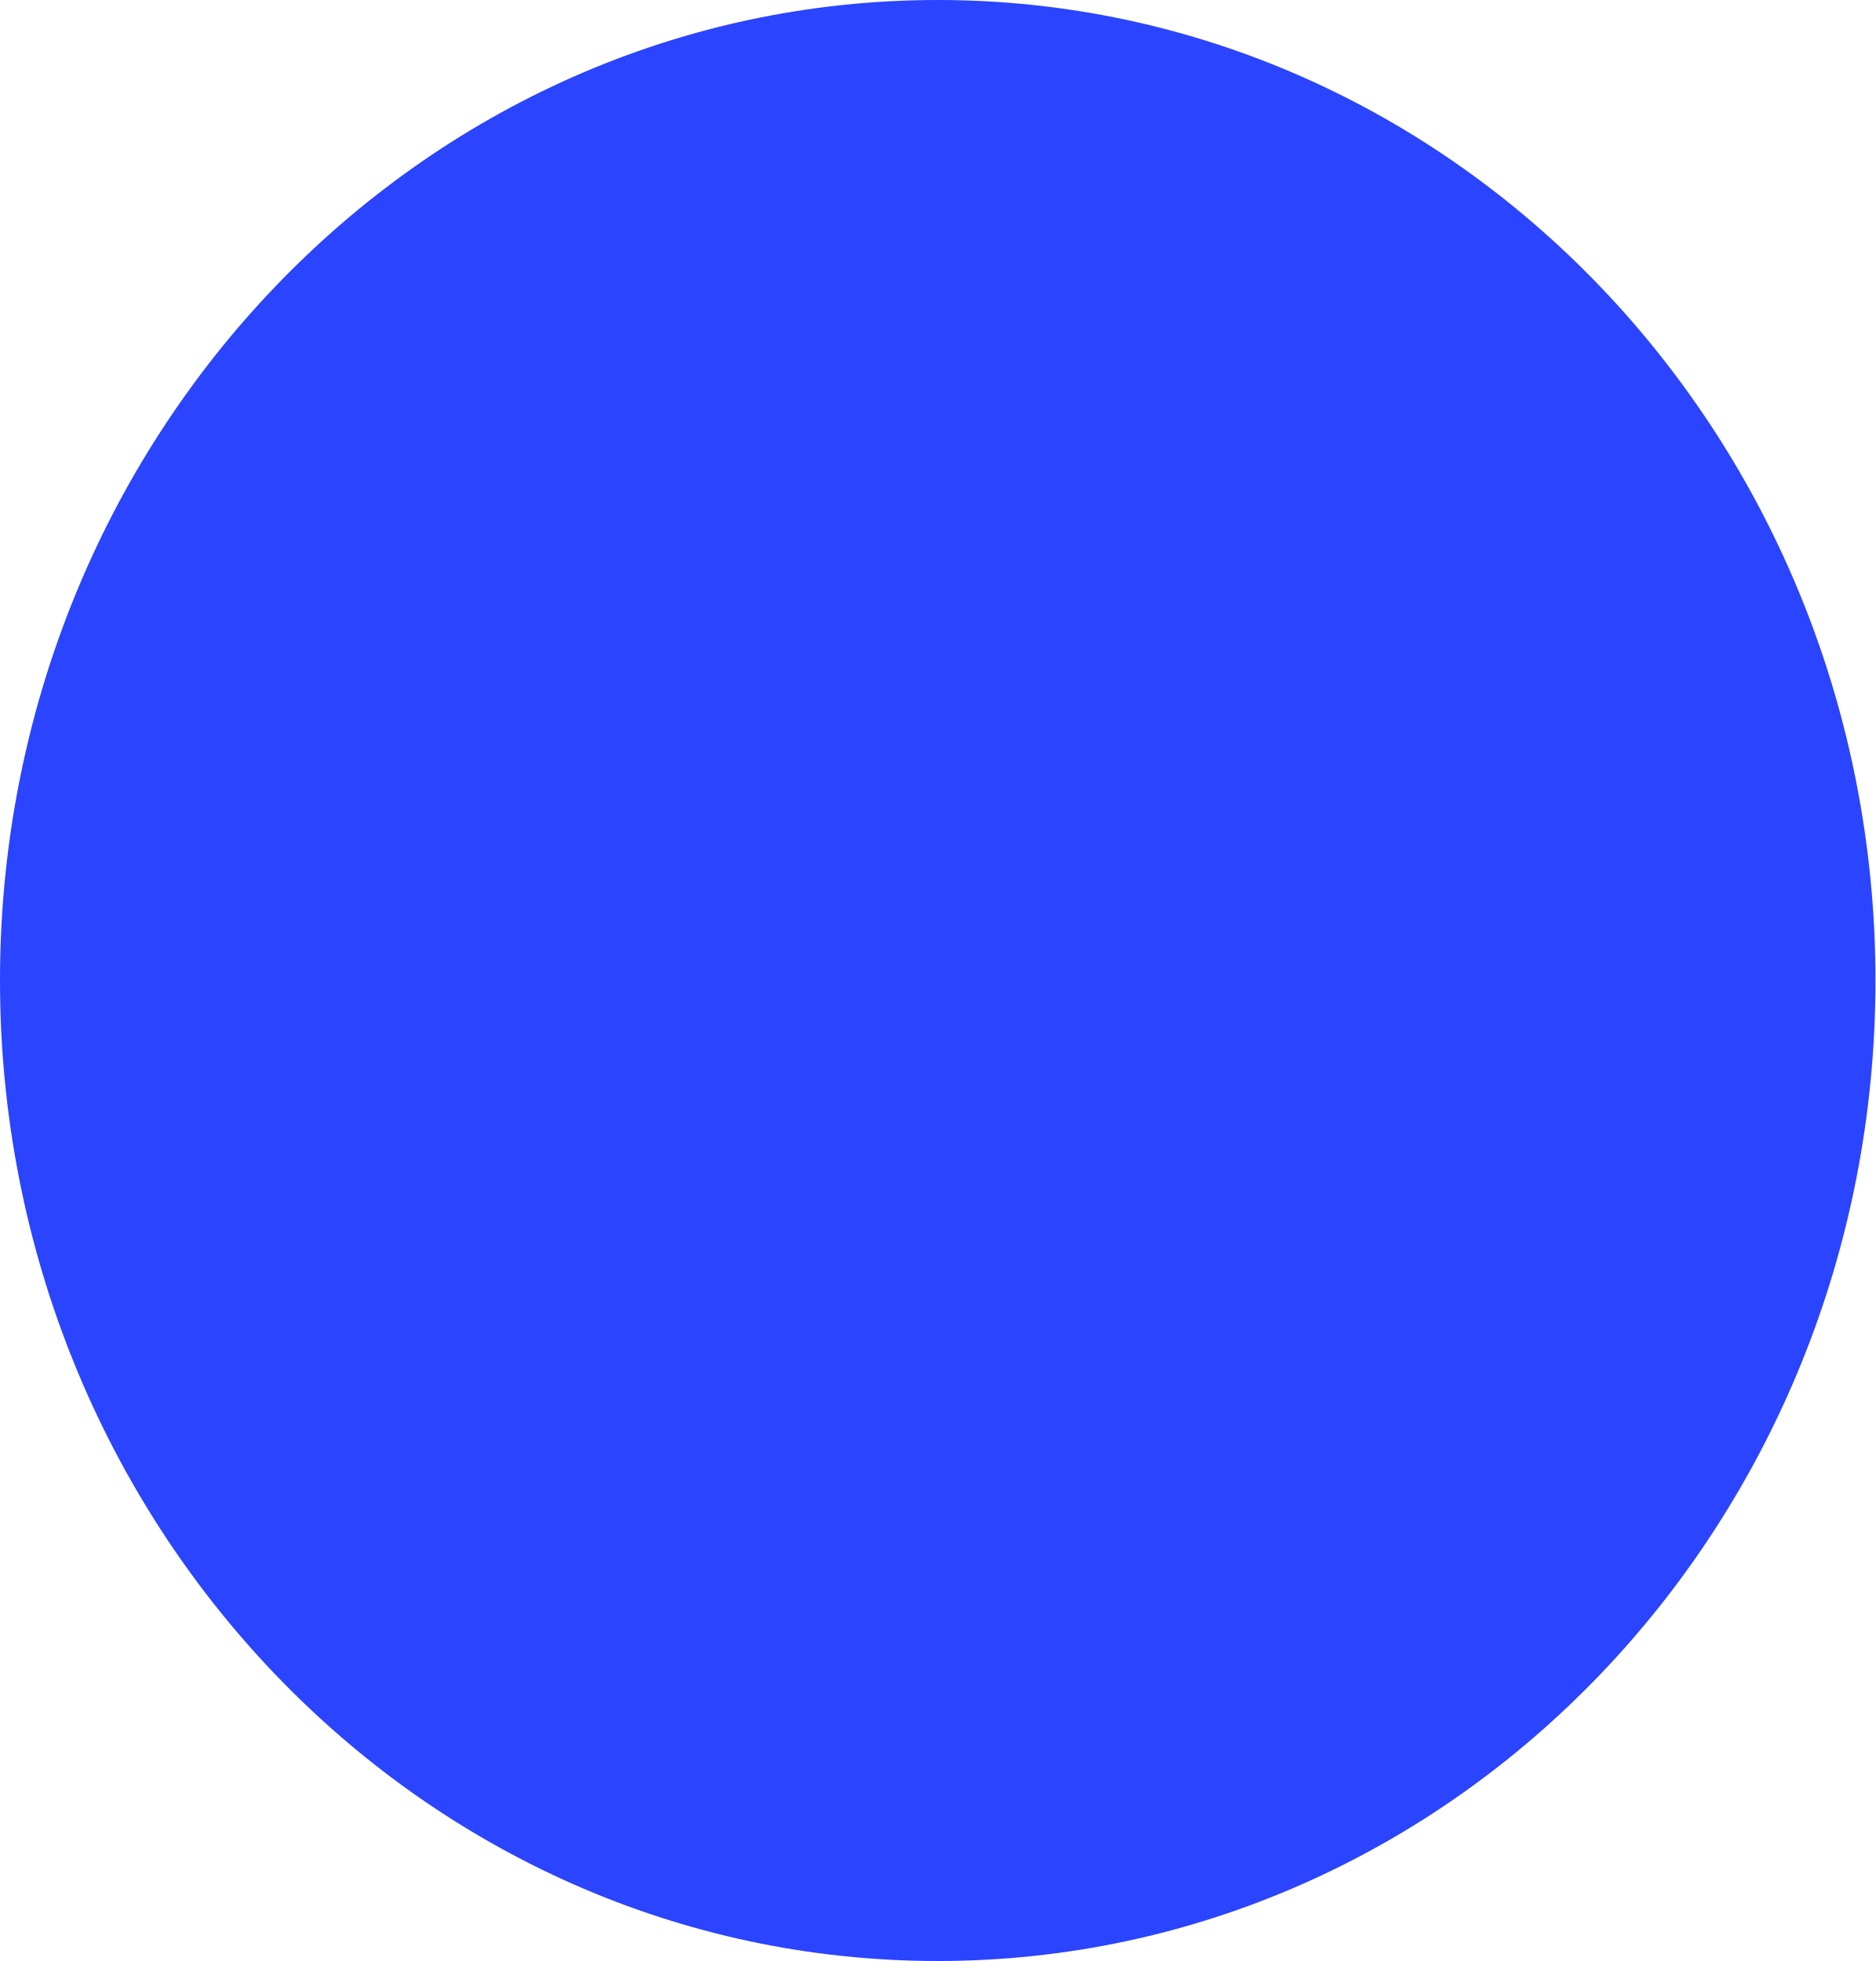
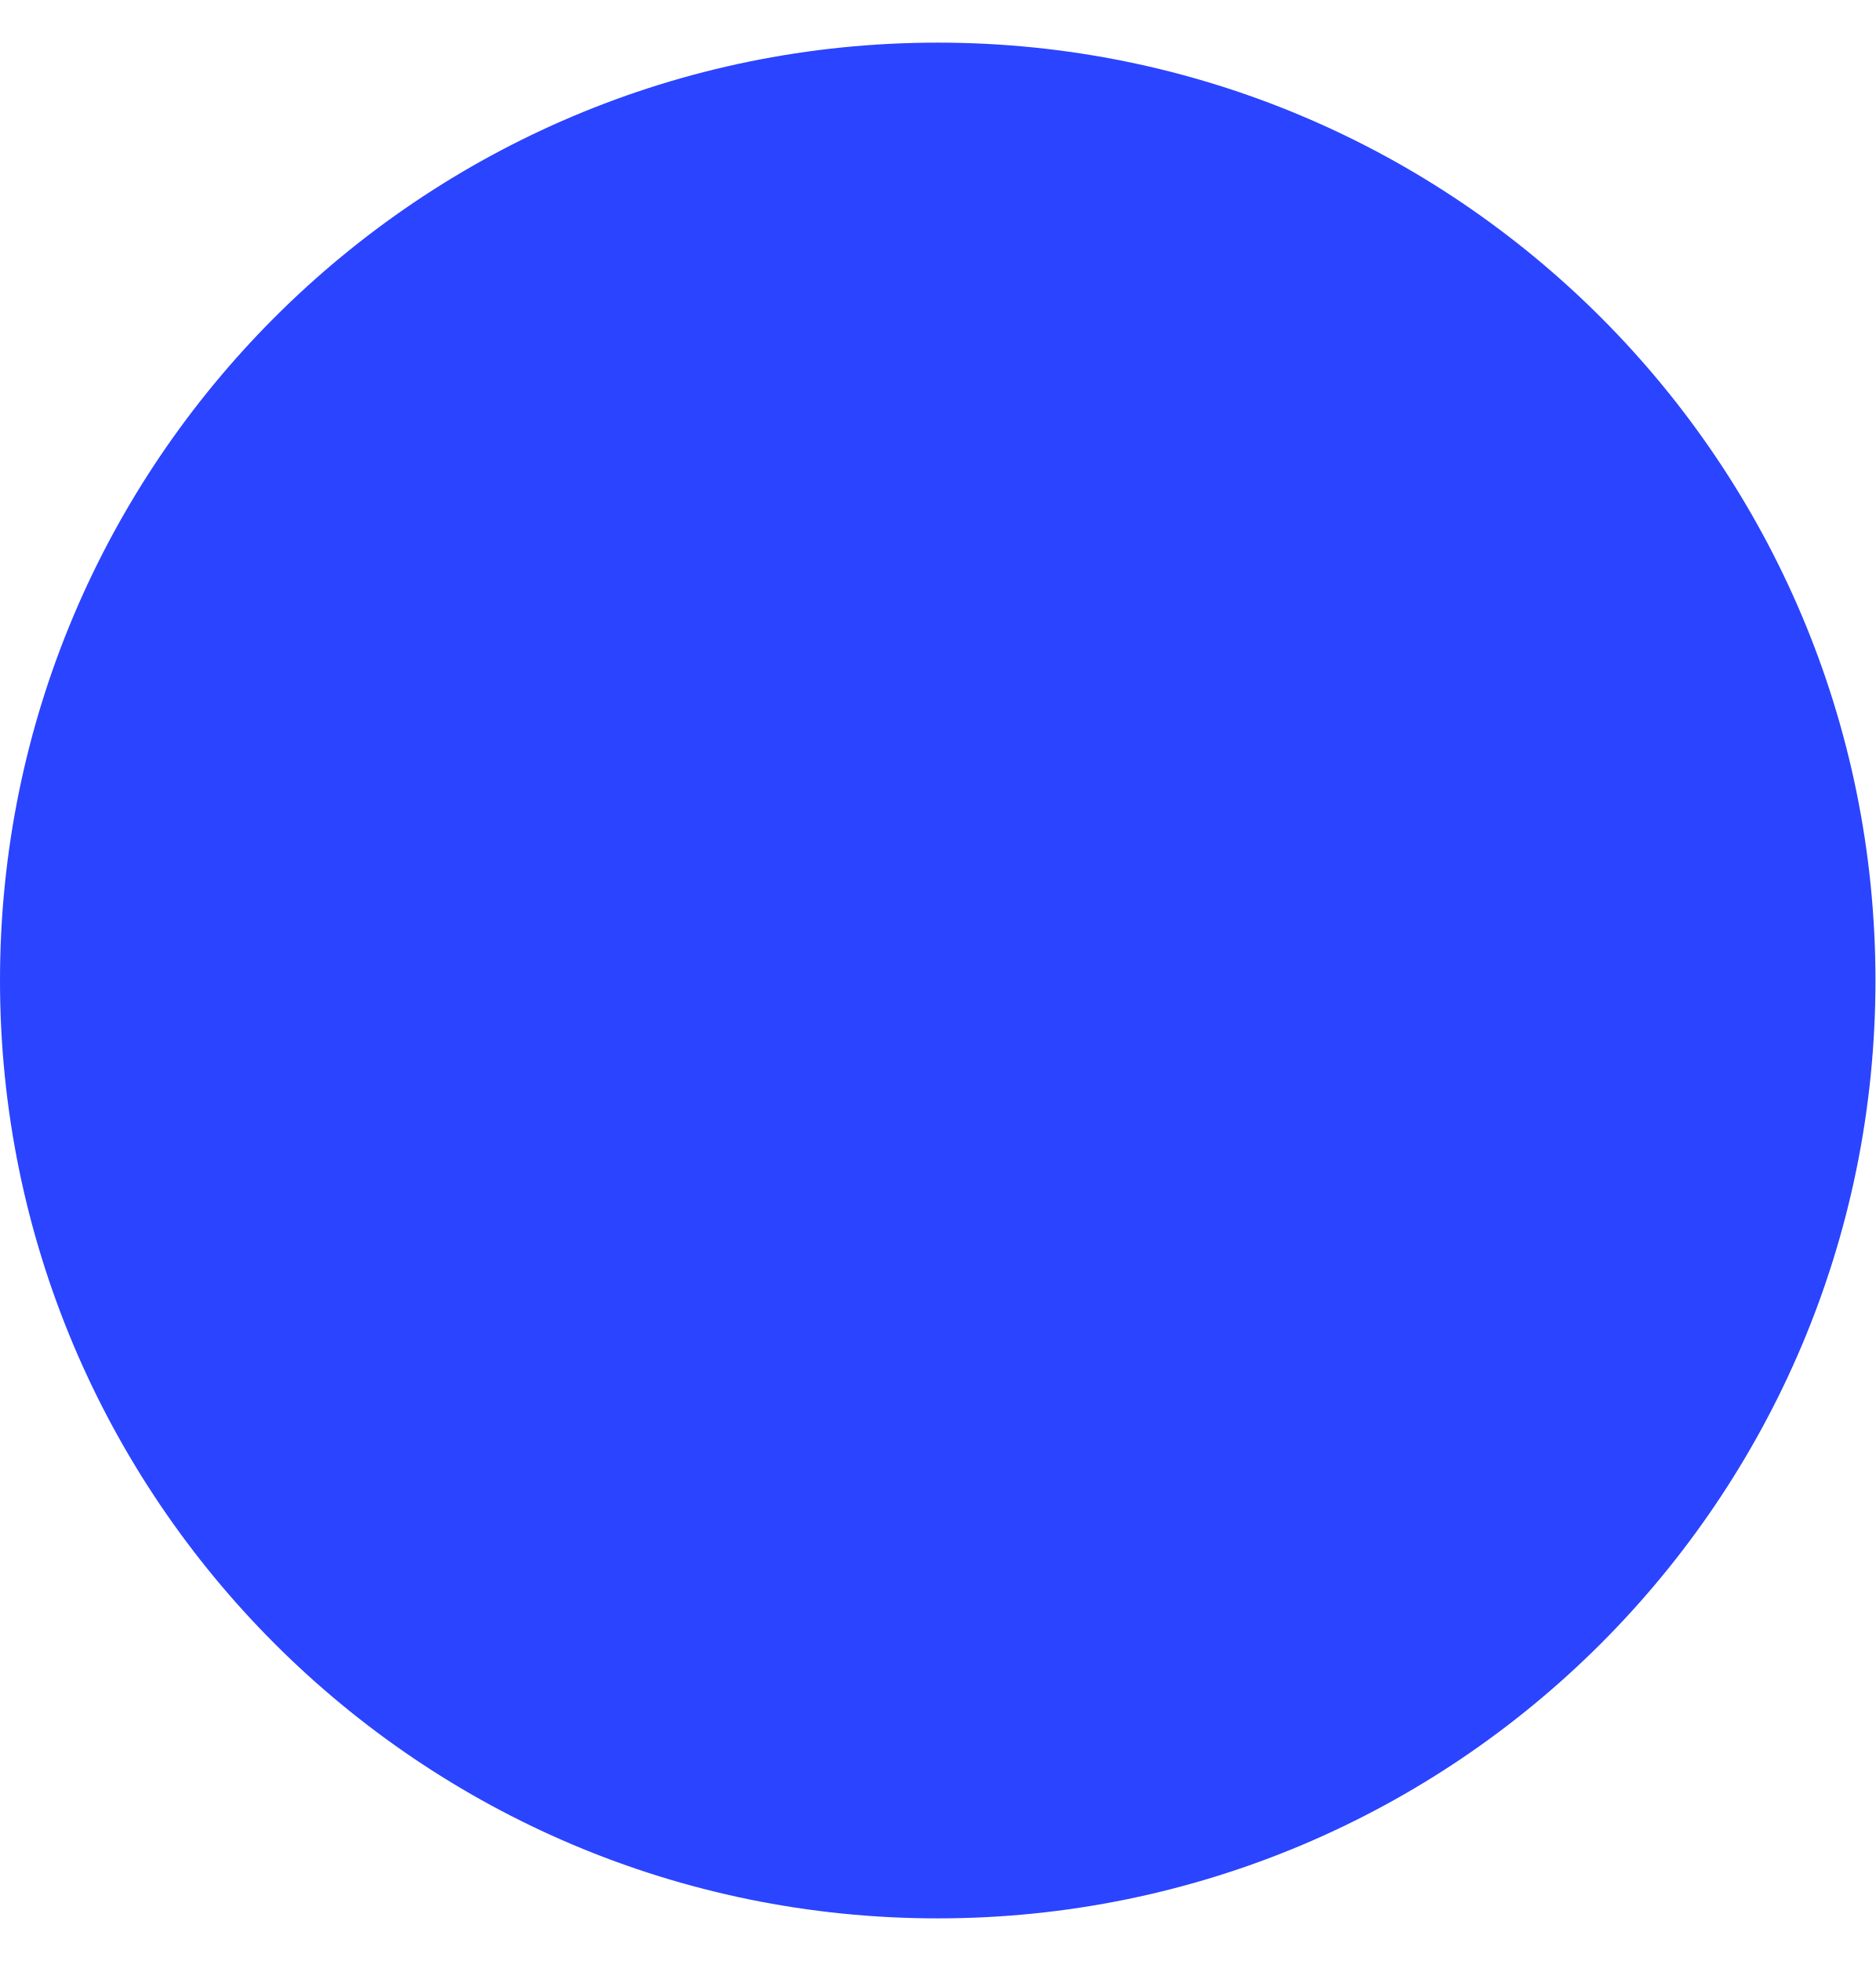
<svg xmlns="http://www.w3.org/2000/svg" width="22" height="23" viewBox="0 0 22 23">
  <g id="그룹_84" data-name="그룹 84" transform="translate(0.051 -1.707)">
    <g id="그룹_21" data-name="그룹 21" transform="translate(-0.051 1.707)">
-       <ellipse id="타원_1" data-name="타원 1" cx="11" cy="11.5" rx="11" ry="11.5" transform="translate(0 0)" fill="#2b44ff" />
+       <ellipse id="타원_1" data-name="타원 1" cx="11" cy="11.5" rx="11" ry="11" transform="translate(0 0)" fill="#2b44ff" />
    </g>
  </g>
</svg>
